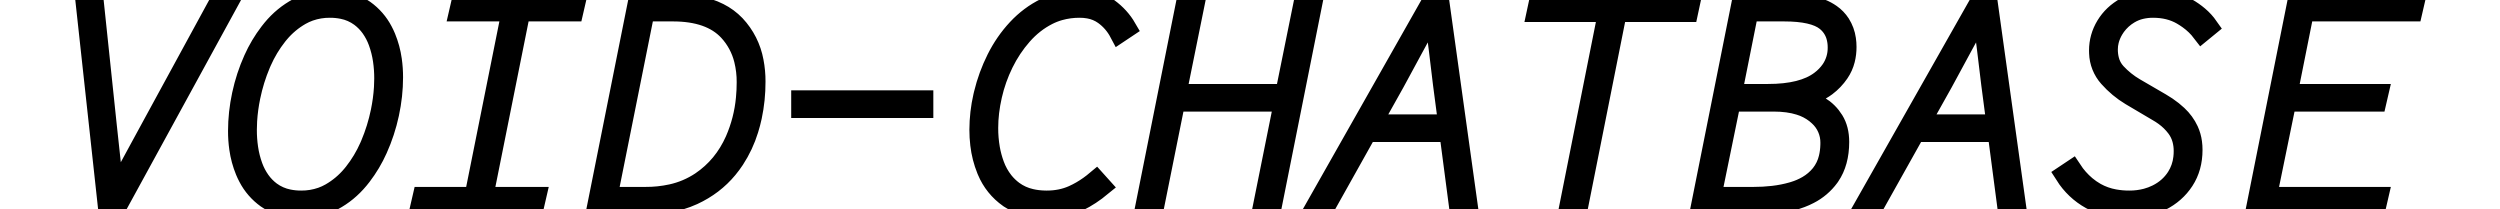
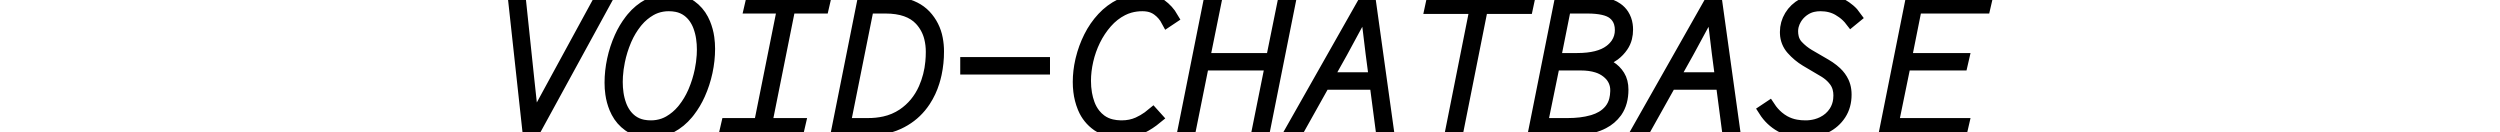
- <svg xmlns="http://www.w3.org/2000/svg" width="120" height="10" viewBox="0 0 191.15 17.1">
+ <svg xmlns="http://www.w3.org/2000/svg" width="190" height="10" viewBox="0 0 191.15 17.1">
  <g id="svgGroup" stroke-linecap="round" fill-rule="evenodd" font-size="9pt" stroke="#000" stroke-width="0.25mm" fill="black" style="stroke:#000;stroke-width:0.25mm;fill:black">
    <path d="M 87.75 16.8 L 87 16.8 L 90.3 0.3 L 91.05 0.3 L 89.55 7.7 L 98.45 7.7 L 99.95 0.3 L 100.7 0.3 L 97.4 16.8 L 96.65 16.8 L 98.35 8.35 L 89.45 8.35 L 87.75 16.8 Z M 188.05 16.8 L 178.2 16.8 L 181.5 0.3 L 191.15 0.3 L 191 0.95 L 182.1 0.95 L 180.75 7.7 L 188.2 7.7 L 188.05 8.35 L 180.65 8.35 L 179.05 16.15 L 188.2 16.15 L 188.05 16.8 Z M 162.45 14.35 L 163.05 13.95 A 6.042 6.042 0 0 0 164.187 15.235 A 5.363 5.363 0 0 0 165 15.8 A 4.896 4.896 0 0 0 166.524 16.343 A 6.688 6.688 0 0 0 167.75 16.45 A 5.397 5.397 0 0 0 169.151 16.274 A 4.667 4.667 0 0 0 170.012 15.95 Q 171.025 15.45 171.613 14.538 A 3.685 3.685 0 0 0 172.168 12.957 A 4.691 4.691 0 0 0 172.2 12.4 A 3.586 3.586 0 0 0 172.079 11.45 A 2.855 2.855 0 0 0 171.612 10.488 A 4.642 4.642 0 0 0 170.622 9.517 A 5.776 5.776 0 0 0 170.05 9.15 L 167.85 7.85 Q 166.85 7.25 166.05 6.35 A 3.149 3.149 0 0 1 165.255 4.356 A 4.075 4.075 0 0 1 165.25 4.15 Q 165.25 3.05 165.825 2.1 Q 166.4 1.15 167.438 0.575 Q 168.475 0 169.85 0 Q 171.35 0 172.488 0.65 A 6.182 6.182 0 0 1 173.441 1.314 A 4.676 4.676 0 0 1 174.25 2.2 L 173.7 2.65 A 5.163 5.163 0 0 0 172.608 1.592 A 6.354 6.354 0 0 0 172.063 1.238 Q 171.05 0.65 169.7 0.65 A 4.26 4.26 0 0 0 168.711 0.76 A 3.329 3.329 0 0 0 167.75 1.15 A 3.716 3.716 0 0 0 166.653 2.147 A 3.582 3.582 0 0 0 166.463 2.438 A 3.403 3.403 0 0 0 166.089 3.335 A 2.933 2.933 0 0 0 166 4.05 A 3.461 3.461 0 0 0 166.095 4.883 A 2.428 2.428 0 0 0 166.675 5.975 Q 167.35 6.7 168.2 7.2 L 170.35 8.45 A 7.886 7.886 0 0 1 171.307 9.1 A 6.732 6.732 0 0 1 171.713 9.45 Q 172.3 10 172.625 10.7 A 3.466 3.466 0 0 1 172.911 11.699 A 4.461 4.461 0 0 1 172.95 12.3 Q 172.95 13.75 172.25 14.825 Q 171.55 15.9 170.35 16.5 Q 169.15 17.1 167.65 17.1 A 7.143 7.143 0 0 1 166.057 16.93 A 5.601 5.601 0 0 1 164.587 16.375 Q 163.275 15.65 162.45 14.35 Z M 101.85 16.8 L 101.05 16.8 L 110.4 0.3 L 111.15 0.3 L 113.45 16.8 L 112.7 16.8 L 111.4 6.9 Q 111.225 5.5 111.05 4 A 105.84 105.84 0 0 0 110.773 1.82 A 93.324 93.324 0 0 0 110.675 1.125 L 110.55 1.125 A 242.068 242.068 0 0 0 109.362 3.274 A 212.221 212.221 0 0 0 108.987 3.963 A 3726.132 3726.132 0 0 1 107.846 6.07 A 4206.493 4206.493 0 0 1 107.45 6.8 L 101.85 16.8 Z M 146.85 16.8 L 146.05 16.8 L 155.4 0.3 L 156.15 0.3 L 158.45 16.8 L 157.7 16.8 L 156.4 6.9 Q 156.225 5.5 156.05 4 A 105.84 105.84 0 0 0 155.773 1.82 A 93.324 93.324 0 0 0 155.675 1.125 L 155.55 1.125 A 242.068 242.068 0 0 0 154.362 3.274 A 212.221 212.221 0 0 0 153.987 3.963 A 3726.132 3726.132 0 0 1 152.846 6.07 A 4206.493 4206.493 0 0 1 152.45 6.8 L 146.85 16.8 Z M 2.65 16.8 L 1.8 16.8 L 0 0.3 L 0.7 0.3 L 1.75 10.275 Q 1.9 11.65 2.05 13.05 L 2.35 15.85 L 2.45 15.85 Q 2.925 14.95 3.438 14 Q 3.95 13.05 4.463 12.113 A 722.073 722.073 0 0 0 5.21 10.742 A 649.131 649.131 0 0 0 5.45 10.3 L 10.9 0.3 L 11.675 0.3 L 2.65 16.8 Z M 36.85 16.8 L 27.5 16.8 L 27.65 16.15 L 31.9 16.15 L 34.95 0.95 L 30.65 0.95 L 30.8 0.3 L 40.2 0.3 L 40.05 0.95 L 35.7 0.95 L 32.65 16.15 L 37 16.15 L 36.85 16.8 Z M 85.45 2.3 L 84.85 2.7 Q 84.375 1.8 83.575 1.225 A 3.006 3.006 0 0 0 82.347 0.715 A 4.123 4.123 0 0 0 81.6 0.65 A 6.047 6.047 0 0 0 79.935 0.873 A 5.302 5.302 0 0 0 78.975 1.25 Q 77.8 1.85 76.888 2.888 Q 75.975 3.925 75.35 5.2 Q 74.725 6.475 74.413 7.85 Q 74.1 9.225 74.1 10.5 A 9.689 9.689 0 0 0 74.241 12.188 A 7.703 7.703 0 0 0 74.6 13.525 A 4.87 4.87 0 0 0 75.353 14.882 A 4.323 4.323 0 0 0 76.163 15.663 A 3.849 3.849 0 0 0 77.585 16.307 Q 78.13 16.437 78.767 16.449 A 6.971 6.971 0 0 0 78.9 16.45 Q 80.075 16.45 81.05 16.013 A 7.731 7.731 0 0 0 82.367 15.252 A 9.36 9.36 0 0 0 82.95 14.8 L 83.4 15.3 A 10.776 10.776 0 0 1 82.481 15.979 A 9.055 9.055 0 0 1 82 16.275 Q 81.3 16.675 80.525 16.888 A 5.986 5.986 0 0 1 79.4 17.079 A 7.155 7.155 0 0 1 78.85 17.1 A 6.64 6.64 0 0 1 77.475 16.965 Q 76.542 16.768 75.821 16.282 A 4.219 4.219 0 0 1 75.775 16.25 A 5.073 5.073 0 0 1 73.991 14.034 A 6.103 6.103 0 0 1 73.95 13.938 A 7.972 7.972 0 0 1 73.421 11.862 A 10.061 10.061 0 0 1 73.35 10.65 A 12.447 12.447 0 0 1 73.666 7.899 A 13.865 13.865 0 0 1 73.713 7.7 Q 74.075 6.2 74.763 4.825 Q 75.45 3.45 76.463 2.363 Q 77.475 1.275 78.775 0.638 A 6.299 6.299 0 0 1 81.165 0.016 A 7.481 7.481 0 0 1 81.65 0 A 4.784 4.784 0 0 1 82.7 0.109 A 3.4 3.4 0 0 1 83.975 0.675 Q 84.9 1.35 85.45 2.3 Z M 122.55 16.8 L 121.8 16.8 L 124.95 1 L 119.1 1 L 119.25 0.3 L 131.7 0.3 L 131.55 1 L 125.7 1 L 122.55 16.8 Z M 137.35 16.8 L 132.6 16.8 L 135.9 0.3 L 139.8 0.3 A 10.239 10.239 0 0 1 140.894 0.355 Q 141.433 0.413 141.89 0.533 A 4.809 4.809 0 0 1 142.475 0.725 A 3.878 3.878 0 0 1 143.265 1.15 A 2.883 2.883 0 0 1 144.038 1.95 A 3.218 3.218 0 0 1 144.505 3.223 A 4.208 4.208 0 0 1 144.55 3.85 A 4.263 4.263 0 0 1 144.424 4.909 A 3.338 3.338 0 0 1 143.938 5.988 A 4.652 4.652 0 0 1 142.884 7.092 A 4.32 4.32 0 0 1 142.45 7.375 Q 141.669 7.822 140.967 7.969 A 3.596 3.596 0 0 1 140.8 8 L 140.8 8.1 Q 141.6 8.275 142.325 8.713 Q 143.05 9.15 143.5 9.875 Q 143.95 10.6 143.95 11.65 Q 143.95 13.333 143.187 14.45 A 3.847 3.847 0 0 1 143.125 14.538 A 4.686 4.686 0 0 1 141.473 15.942 A 6.001 6.001 0 0 1 140.812 16.238 Q 139.347 16.792 137.408 16.8 A 13.782 13.782 0 0 1 137.35 16.8 Z M 45.9 16.8 L 42 16.8 L 45.3 0.3 L 48.25 0.3 A 10.676 10.676 0 0 1 50.128 0.454 Q 51.172 0.641 51.988 1.055 A 4.894 4.894 0 0 1 53.337 2.05 A 5.91 5.91 0 0 1 54.846 5.04 A 8.515 8.515 0 0 1 55 6.7 A 13.611 13.611 0 0 1 54.703 9.583 A 12.07 12.07 0 0 1 54.425 10.638 A 9.659 9.659 0 0 1 53.277 13.087 A 8.787 8.787 0 0 1 52.712 13.85 Q 51.575 15.225 49.875 16.013 A 8.291 8.291 0 0 1 47.717 16.66 A 11.263 11.263 0 0 1 45.9 16.8 Z M 17.65 17.1 Q 16 17.1 14.85 16.288 A 4.904 4.904 0 0 1 13.344 14.555 A 6.089 6.089 0 0 1 13.1 14.038 A 7.63 7.63 0 0 1 12.599 12.185 A 10.007 10.007 0 0 1 12.5 10.75 Q 12.5 9.275 12.825 7.763 Q 13.15 6.25 13.775 4.863 A 10.975 10.975 0 0 1 15.089 2.655 A 10.147 10.147 0 0 1 15.312 2.375 Q 16.225 1.275 17.425 0.638 A 5.509 5.509 0 0 1 19.724 0.011 A 6.591 6.591 0 0 1 20.1 0 Q 21.75 0 22.9 0.813 A 4.904 4.904 0 0 1 24.406 2.546 A 6.089 6.089 0 0 1 24.65 3.063 A 7.63 7.63 0 0 1 25.151 4.915 A 10.007 10.007 0 0 1 25.25 6.35 Q 25.25 7.825 24.925 9.338 Q 24.6 10.85 23.975 12.238 A 10.975 10.975 0 0 1 22.661 14.446 A 10.147 10.147 0 0 1 22.438 14.725 Q 21.525 15.825 20.325 16.463 A 5.509 5.509 0 0 1 18.026 17.09 A 6.591 6.591 0 0 1 17.65 17.1 Z M 45.9 0.95 L 42.85 16.15 L 45.95 16.15 A 9.669 9.669 0 0 0 48.077 15.928 A 7.049 7.049 0 0 0 50.5 14.9 Q 52.35 13.65 53.3 11.513 A 11.074 11.074 0 0 0 54.187 8.071 A 13.542 13.542 0 0 0 54.25 6.75 A 7.399 7.399 0 0 0 54.032 4.906 A 5.354 5.354 0 0 0 52.763 2.55 Q 51.275 0.95 48.2 0.95 L 45.9 0.95 Z M 17.7 16.45 A 4.94 4.94 0 0 0 19.368 16.174 A 4.571 4.571 0 0 0 20.1 15.838 A 6.517 6.517 0 0 0 21.843 14.378 A 7.497 7.497 0 0 0 22 14.188 A 9.908 9.908 0 0 0 23.296 12.032 A 11.097 11.097 0 0 0 23.375 11.85 Q 23.925 10.55 24.213 9.15 A 13.968 13.968 0 0 0 24.477 7.189 A 12.162 12.162 0 0 0 24.5 6.45 A 10.14 10.14 0 0 0 24.393 4.942 A 7.526 7.526 0 0 0 24.013 3.438 A 4.936 4.936 0 0 0 23.411 2.285 A 4.031 4.031 0 0 0 22.537 1.388 A 3.619 3.619 0 0 0 21.082 0.75 A 5.103 5.103 0 0 0 20.05 0.65 A 4.94 4.94 0 0 0 18.382 0.927 A 4.571 4.571 0 0 0 17.65 1.263 A 6.517 6.517 0 0 0 15.907 2.722 A 7.497 7.497 0 0 0 15.75 2.913 A 9.908 9.908 0 0 0 14.454 5.069 A 11.097 11.097 0 0 0 14.375 5.25 Q 13.825 6.55 13.538 7.95 A 13.968 13.968 0 0 0 13.273 9.911 A 12.162 12.162 0 0 0 13.25 10.65 A 10.14 10.14 0 0 0 13.357 12.159 A 7.526 7.526 0 0 0 13.737 13.663 A 4.936 4.936 0 0 0 14.339 14.815 A 4.031 4.031 0 0 0 15.213 15.713 A 3.619 3.619 0 0 0 16.668 16.351 A 5.103 5.103 0 0 0 17.7 16.45 Z M 135.05 8.35 L 133.45 16.15 L 136.9 16.15 A 13.655 13.655 0 0 0 138.507 16.06 Q 139.335 15.962 140.053 15.756 A 8.203 8.203 0 0 0 140.2 15.713 A 5.271 5.271 0 0 0 141.323 15.228 A 3.955 3.955 0 0 0 142.412 14.3 A 3.4 3.4 0 0 0 143.06 12.964 Q 143.182 12.471 143.198 11.892 A 6.304 6.304 0 0 0 143.2 11.725 A 2.903 2.903 0 0 0 142.238 9.529 A 3.949 3.949 0 0 0 141.987 9.313 A 4.02 4.02 0 0 0 140.681 8.638 Q 139.767 8.35 138.55 8.35 L 135.05 8.35 Z M 136.5 0.95 L 135.15 7.7 L 138.1 7.7 Q 140.95 7.7 142.375 6.625 A 3.863 3.863 0 0 0 143.257 5.718 A 3.16 3.16 0 0 0 143.8 3.9 A 3.216 3.216 0 0 0 143.669 2.956 A 2.46 2.46 0 0 0 142.825 1.725 Q 141.85 0.95 139.4 0.95 L 136.5 0.95 Z M 68.775 8.875 L 58.725 8.875 L 58.725 8.225 L 68.775 8.225 L 68.775 8.875 Z M 112.175 10.85 L 105 10.85 L 105.2 10.2 L 112.2 10.2 L 112.175 10.85 Z M 157.175 10.85 L 150 10.85 L 150.2 10.2 L 157.2 10.2 L 157.175 10.85 Z" vector-effect="non-scaling-stroke" />
  </g>
</svg>
